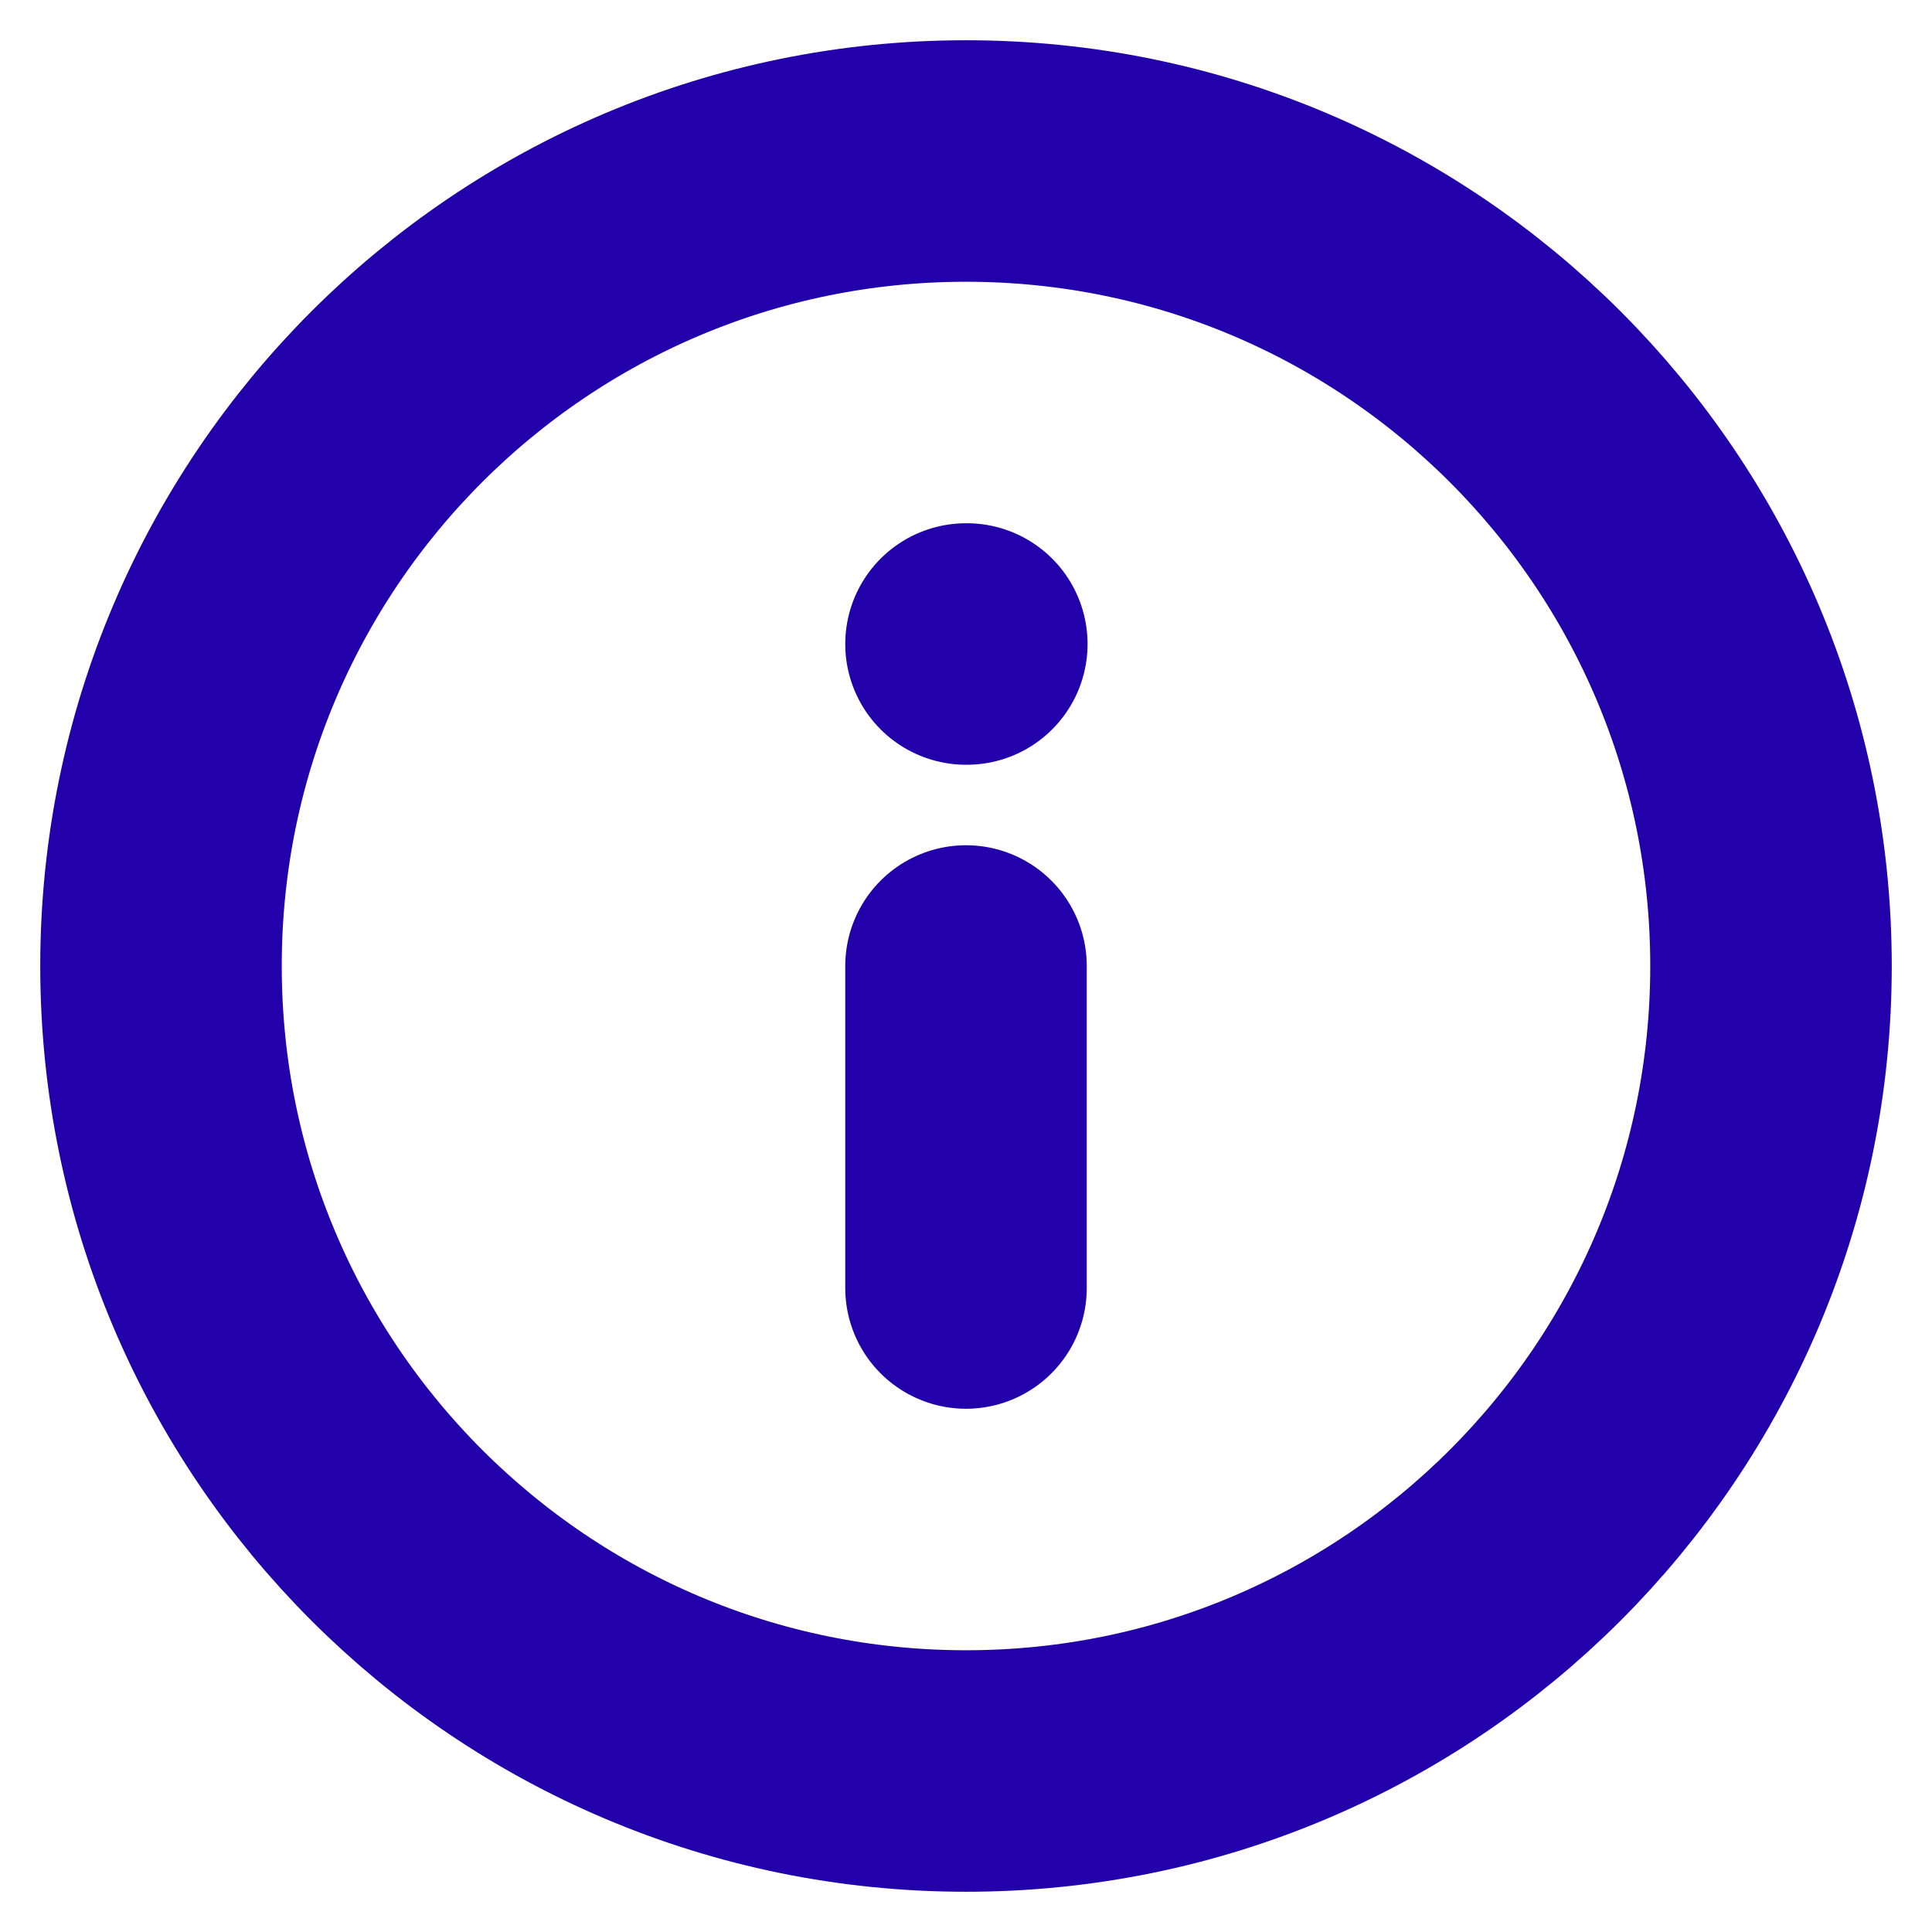
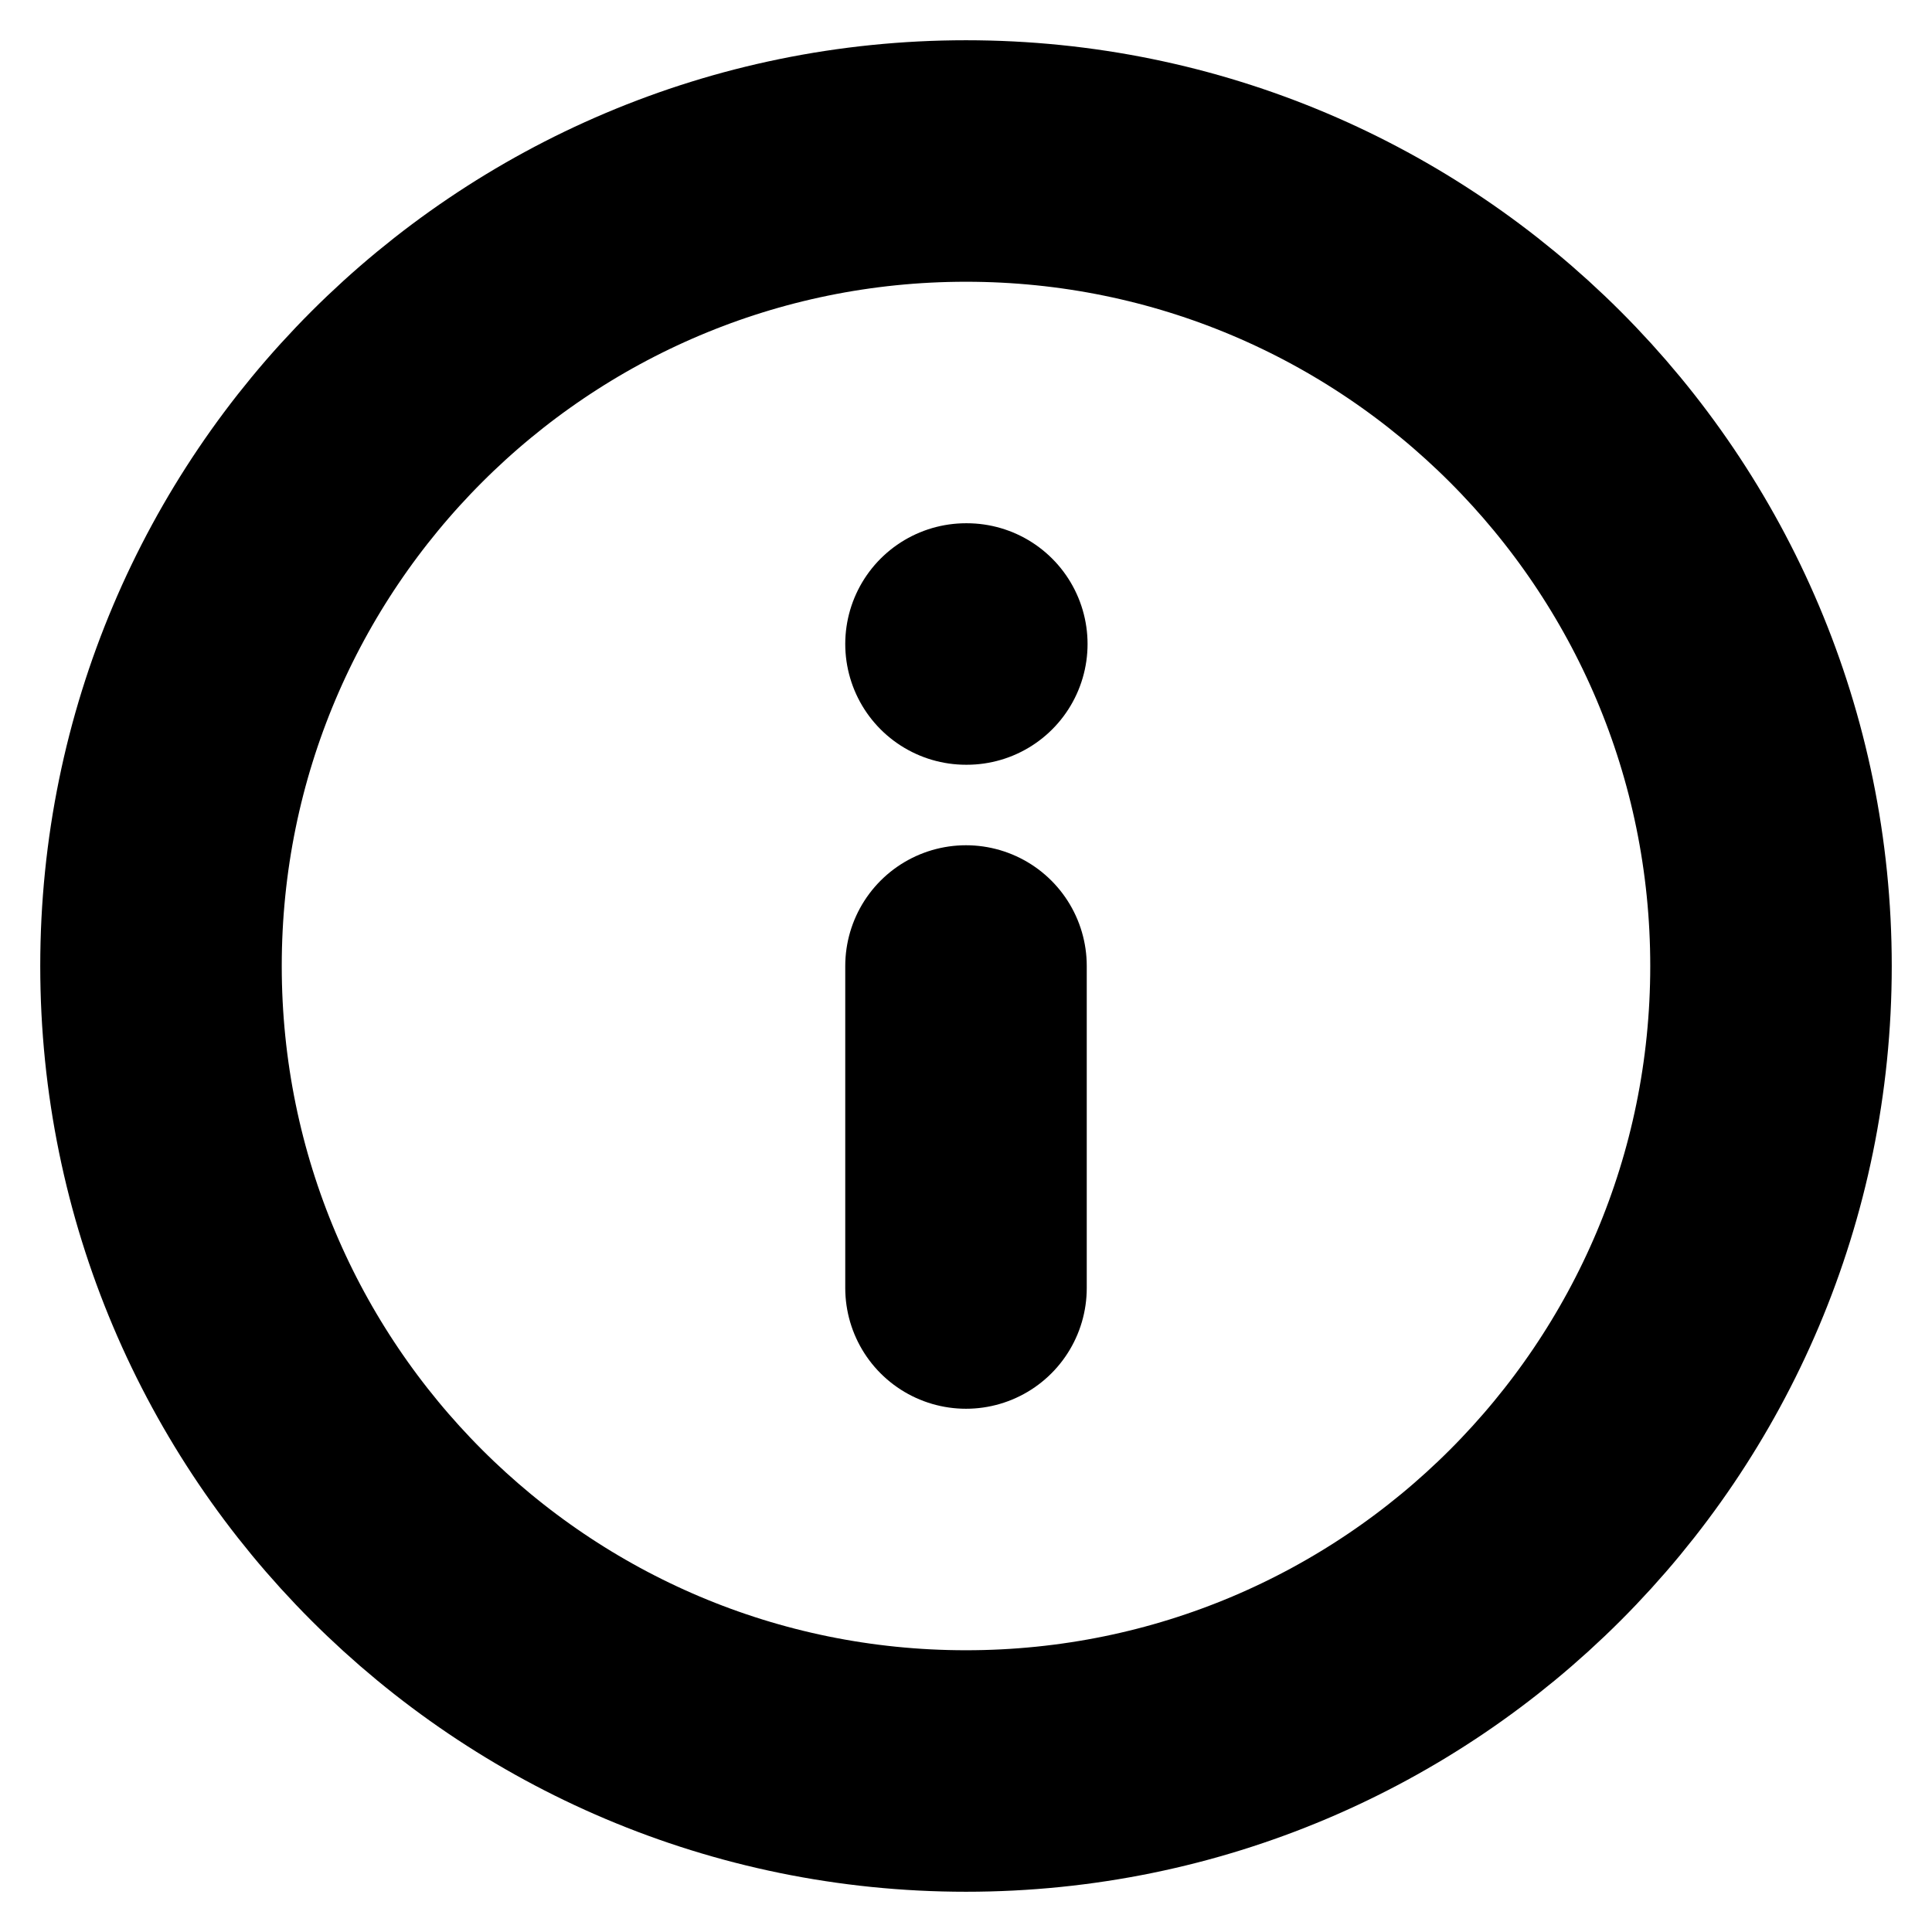
- <svg xmlns="http://www.w3.org/2000/svg" width="24" height="24" viewBox="0 0 24 24" fill="none" stroke="#2200AA" stroke-width="3" stroke-linecap="round" stroke-linejoin="round" class="feather feather-info">
+ <svg xmlns="http://www.w3.org/2000/svg" width="24" height="24" viewBox="0 0 24 24" fill="none" stroke="currentColor" stroke-width="3" stroke-linecap="round" stroke-linejoin="round" class="feather feather-info">
  <circle cx="12" cy="12" r="10" />
  <line x1="12" y1="16" x2="12" y2="12" />
  <line x1="12" y1="8" x2="12.01" y2="8" />
</svg>
